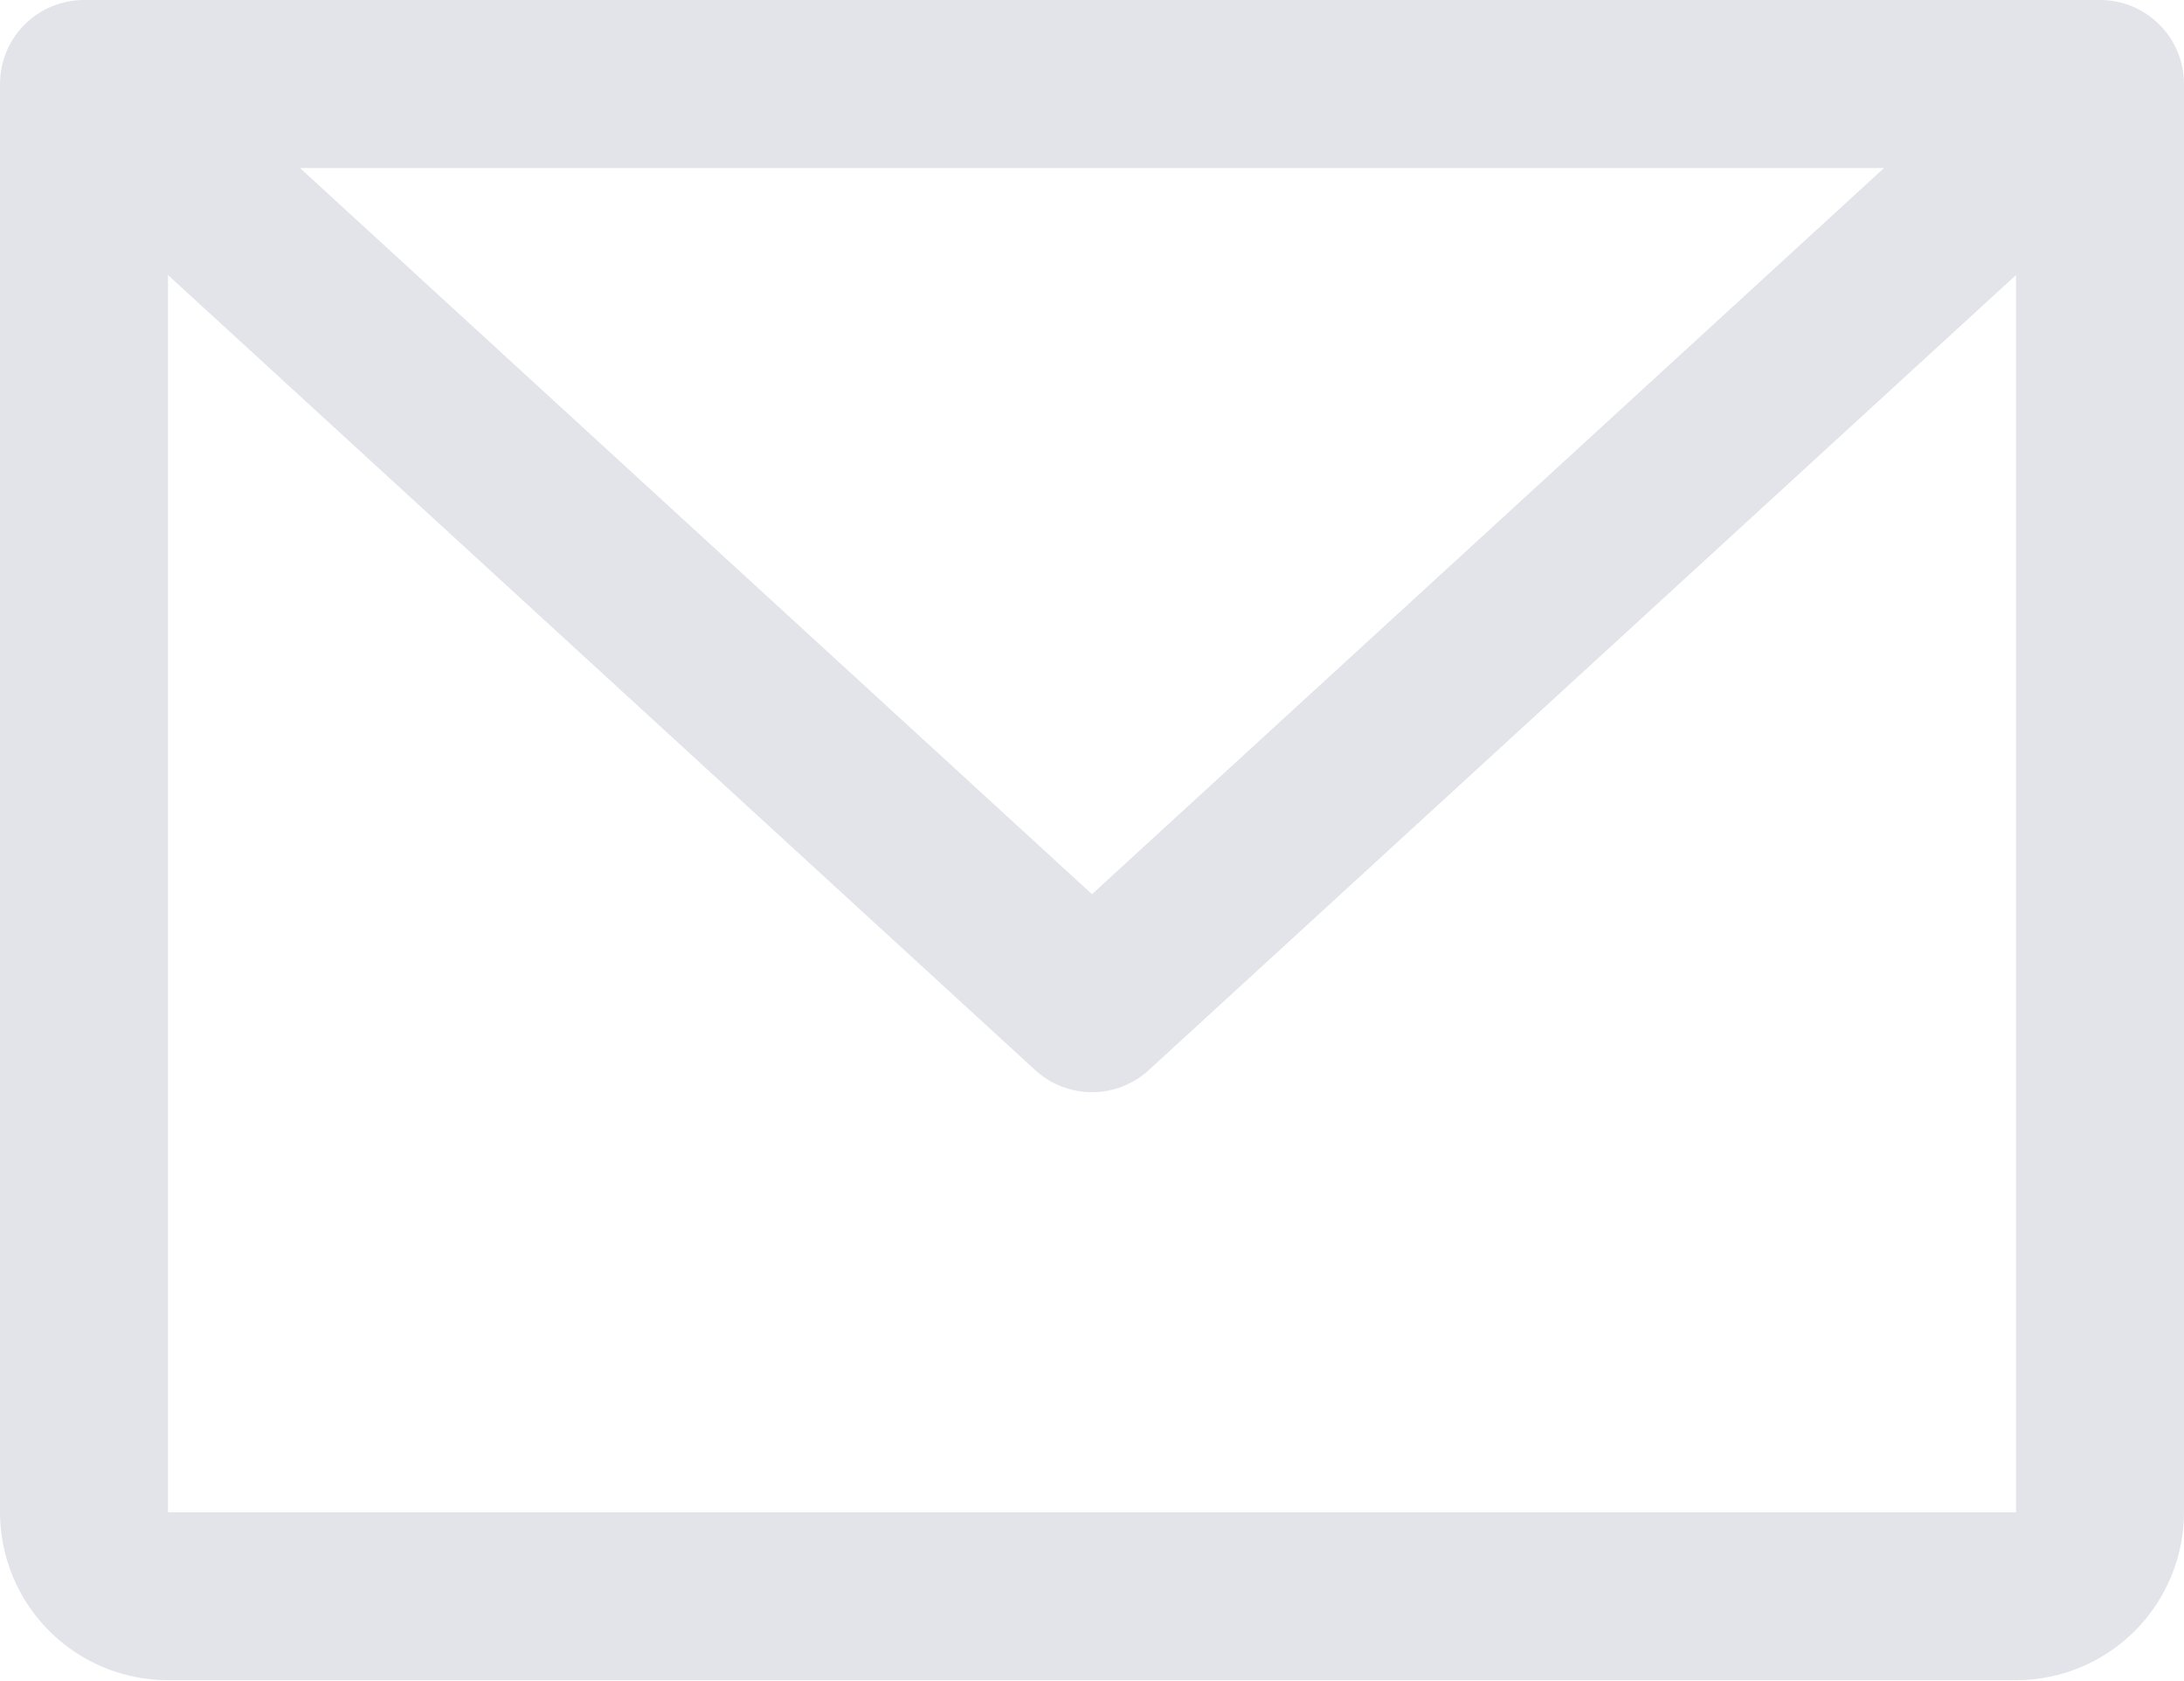
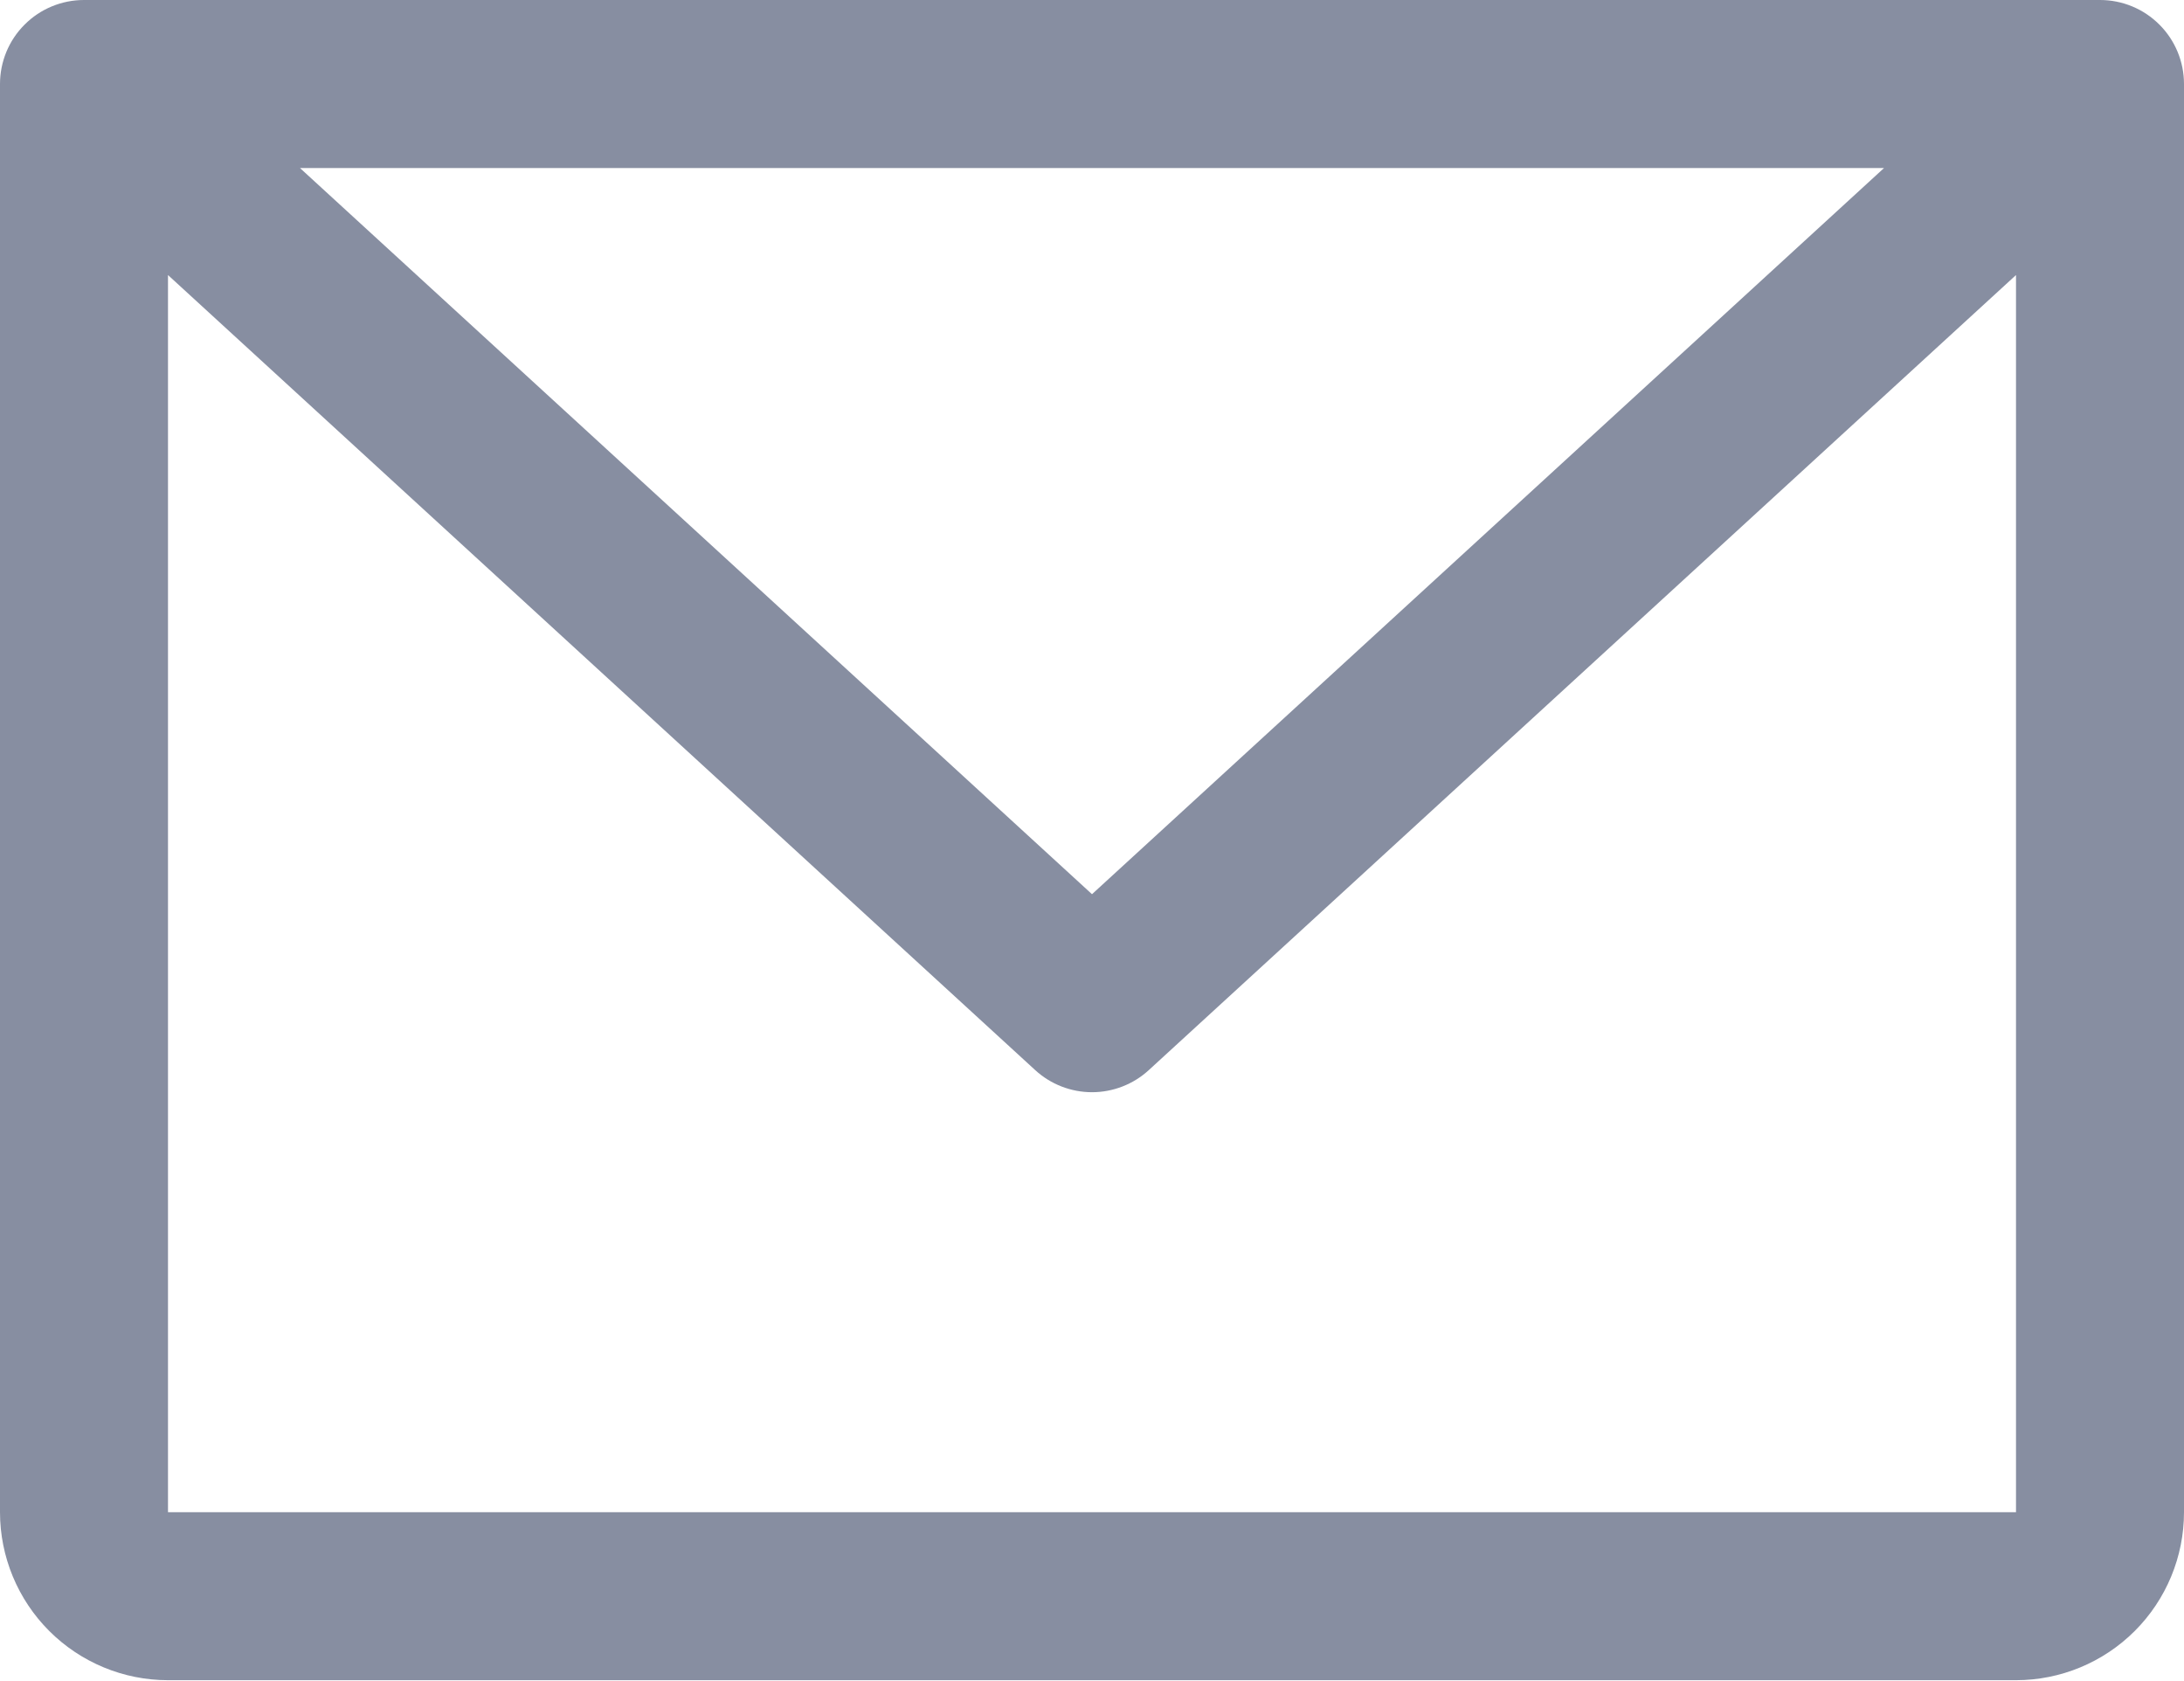
<svg xmlns="http://www.w3.org/2000/svg" width="26" height="20" viewBox="0 0 26 20" fill="none">
-   <path d="M25 0H1C0.735 0 0.48 0.105 0.293 0.293C0.105 0.48 0 0.735 0 1V18C0 18.53 0.211 19.039 0.586 19.414C0.961 19.789 1.47 20 2 20H24C24.53 20 25.039 19.789 25.414 19.414C25.789 19.039 26 18.53 26 18V1C26 0.735 25.895 0.48 25.707 0.293C25.52 0.105 25.265 0 25 0ZM22.429 2L13 10.644L3.571 2H22.429ZM24 18H2V3.274L12.324 12.738C12.508 12.907 12.75 13.001 13 13.001C13.25 13.001 13.492 12.907 13.676 12.738L24 3.274V18Z" fill="#E2E4E9" />
+   <path d="M25 0H1C0.735 0 0.48 0.105 0.293 0.293C0.105 0.48 0 0.735 0 1V18C0 18.53 0.211 19.039 0.586 19.414C0.961 19.789 1.47 20 2 20H24C24.53 20 25.039 19.789 25.414 19.414C25.789 19.039 26 18.53 26 18V1C26 0.735 25.895 0.48 25.707 0.293C25.52 0.105 25.265 0 25 0ZM22.429 2L13 10.644L3.571 2H22.429ZM24 18H2V3.274L12.324 12.738C12.508 12.907 12.75 13.001 13 13.001C13.25 13.001 13.492 12.907 13.676 12.738L24 3.274V18Z" fill="#878EA1" />
</svg>
